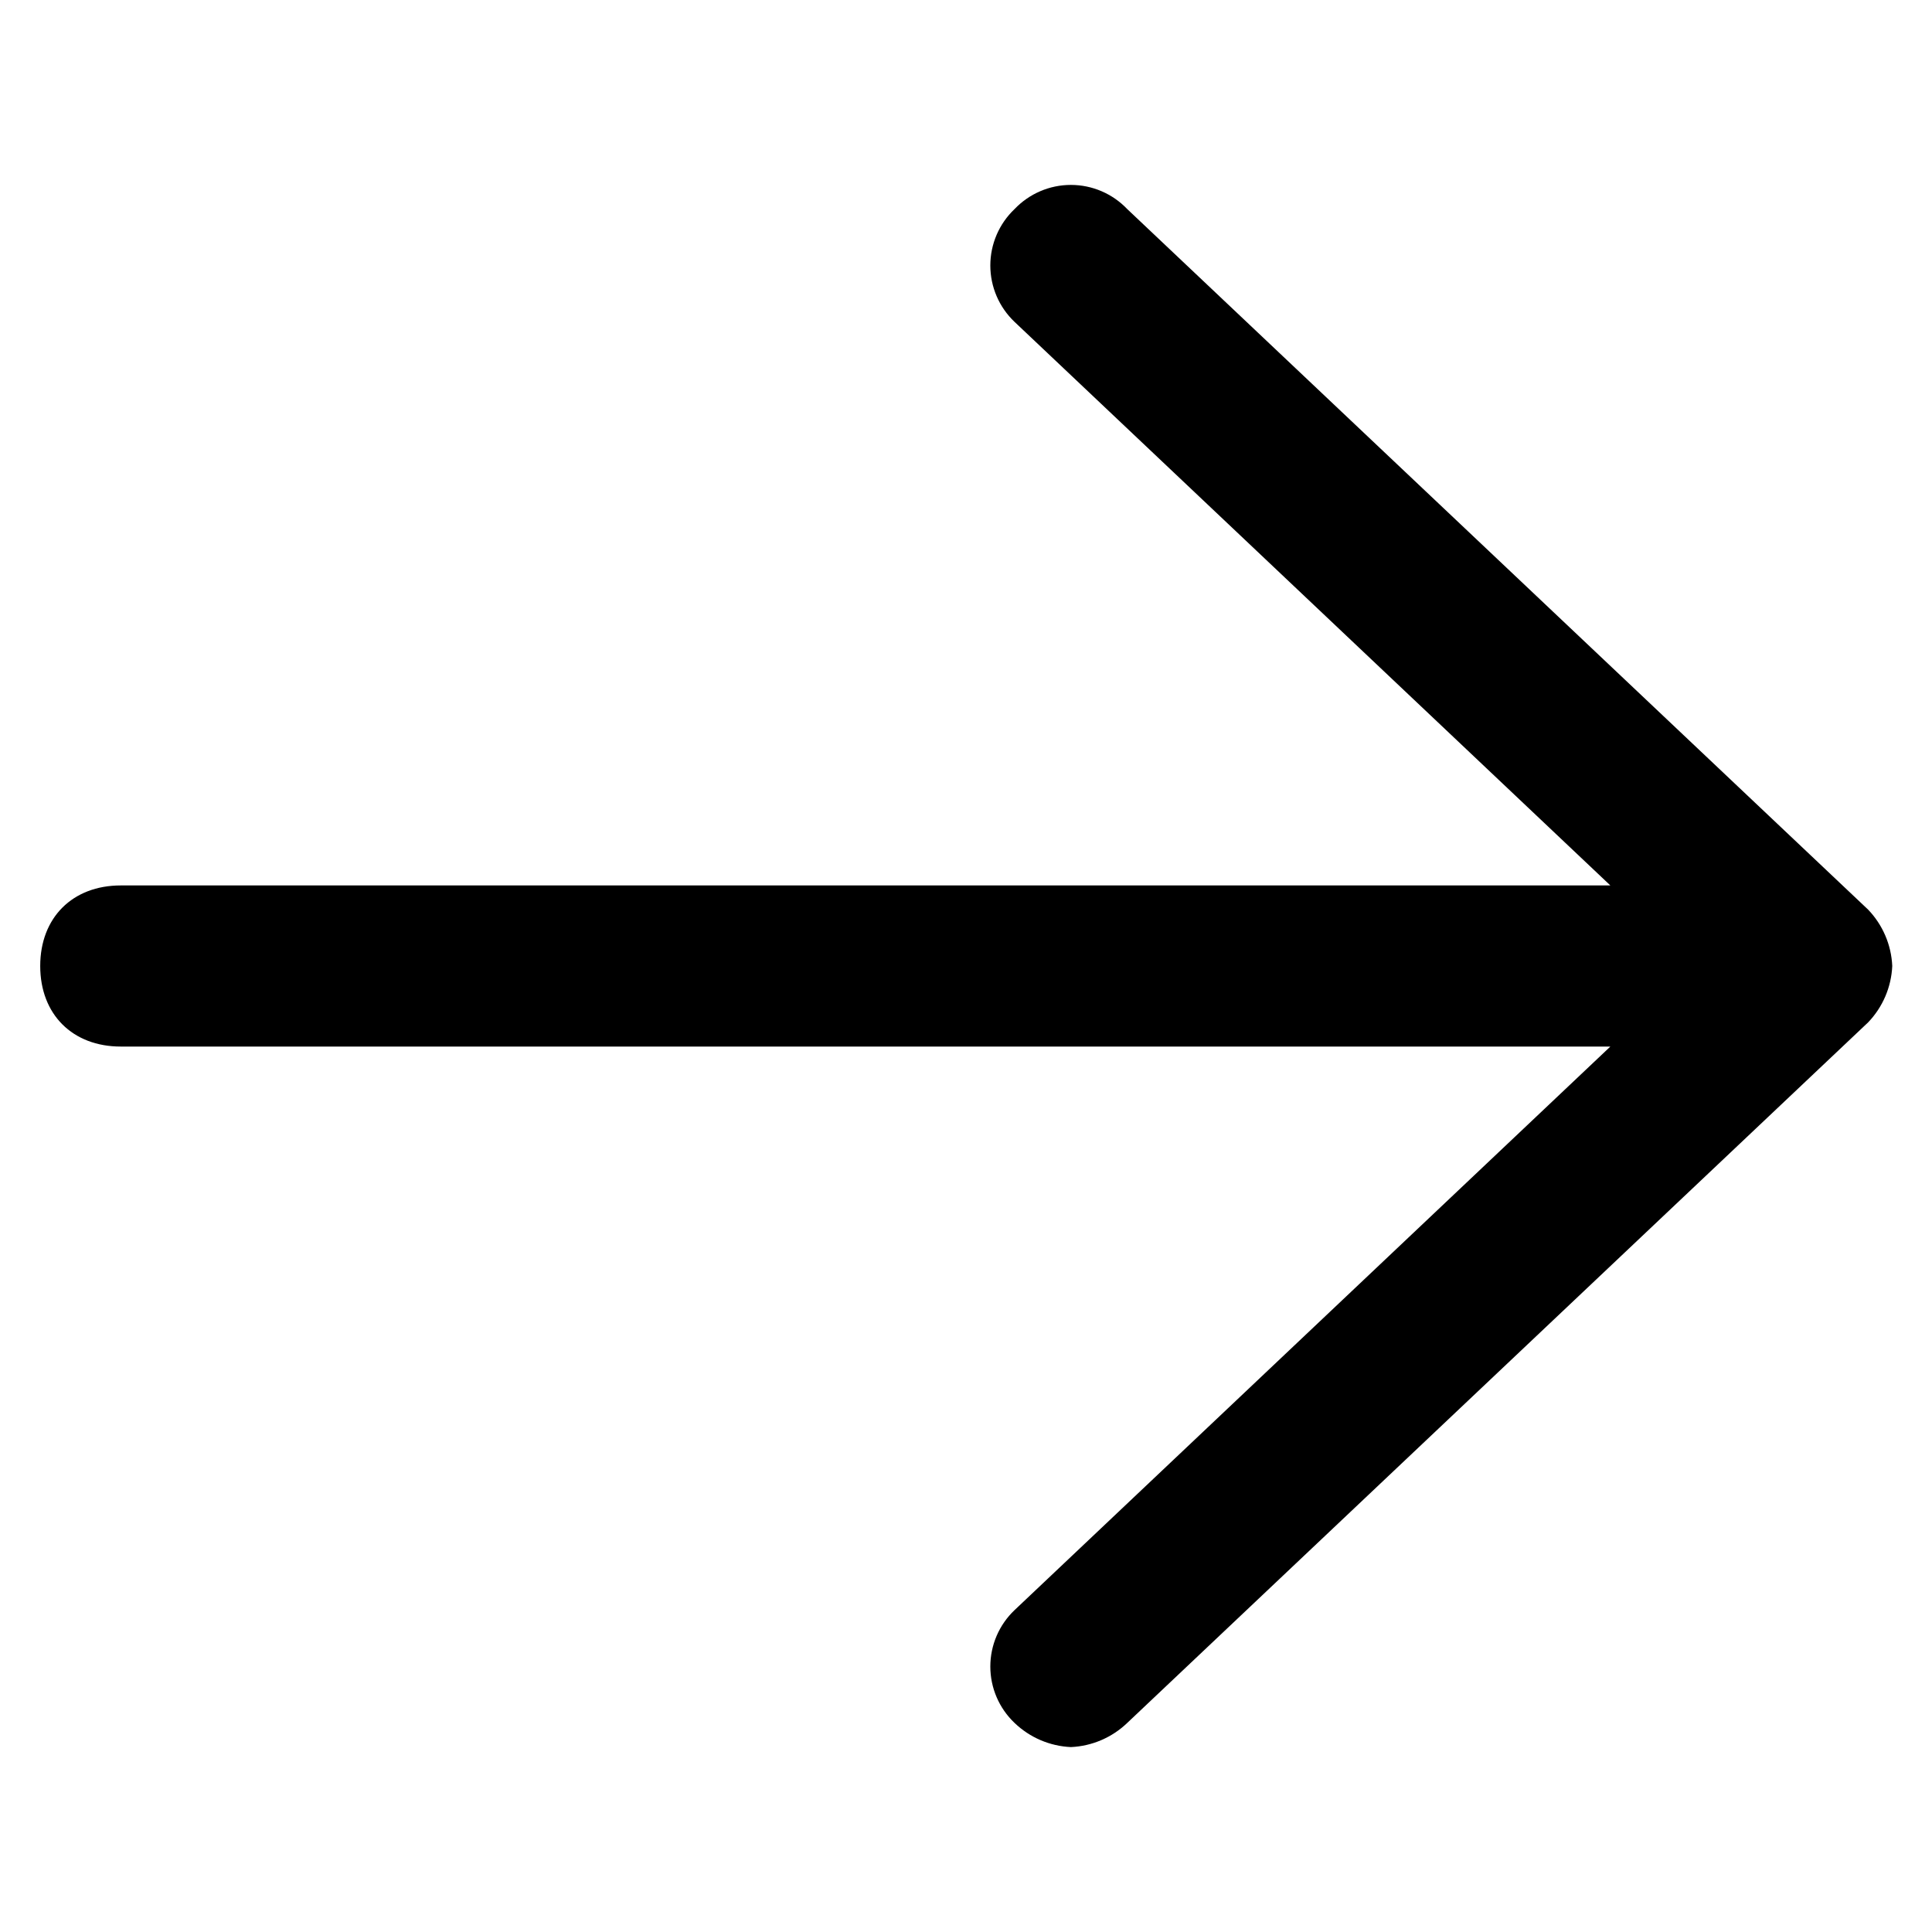
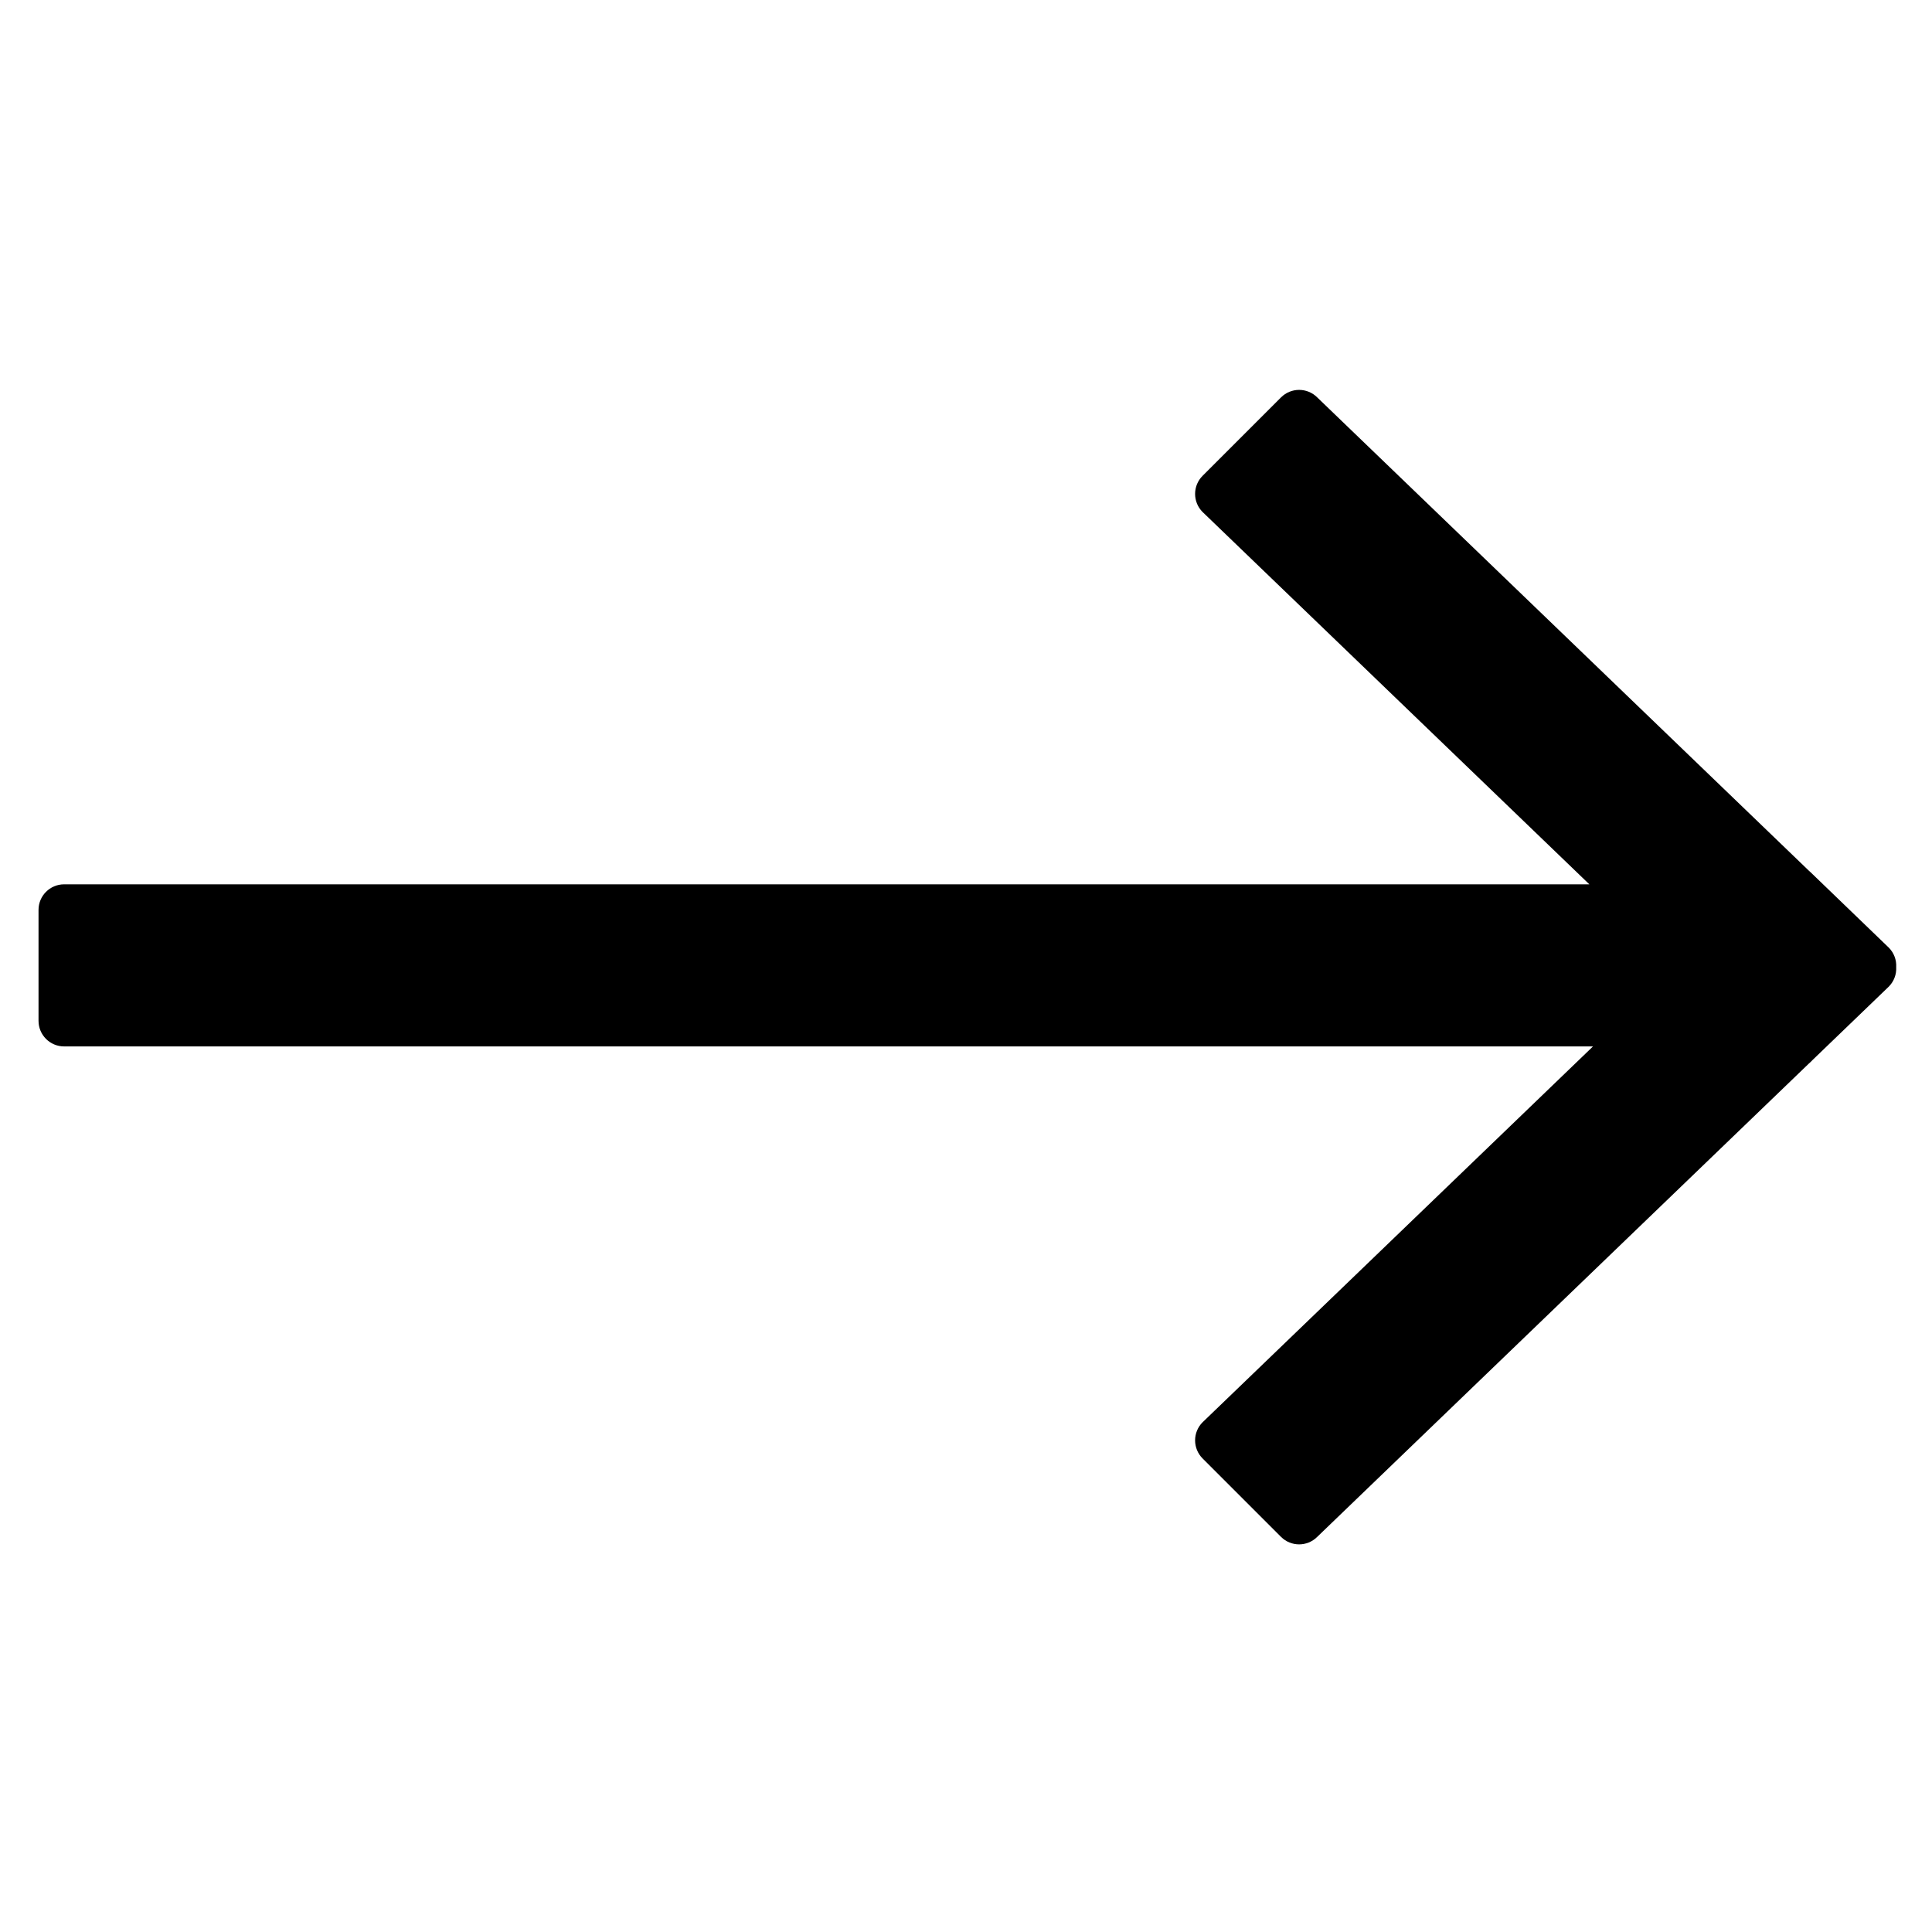
- <svg xmlns="http://www.w3.org/2000/svg" t="1626318258610" class="icon" viewBox="0 0 1170 1024" version="1.1" p-id="29051" width="200" height="200">
-   <path d="M1131.301 477.842L682.642 53.614a47.104 47.104 0 0 0-68.242 0 47.104 47.104 0 0 0 0 68.315l360.814 341.285H73.143C43.886 463.214 24.357 482.743 24.357 512s19.529 48.786 48.786 48.786h902.071L614.4 902.071a47.104 47.104 0 0 0 0 68.315 52.663 52.663 0 0 0 34.158 14.629 52.663 52.663 0 0 0 34.085-14.629l448.658-424.229a52.663 52.663 0 0 0 14.629-34.158 52.663 52.663 0 0 0-14.629-34.158z" p-id="29052" />
+ <svg xmlns="http://www.w3.org/2000/svg" t="1626766447938" class="icon" viewBox="0 0 1024 1024" version="1.1" p-id="13934" width="200" height="200">
+   <path d="M33.983 554.621L844.327 554.621 637.4 753.824c-5.297 5.298-5.297 13.886 0 19.185l41.563 41.565a13.57 13.57 0 0 0 19.187 0l260.49-250.773c0.3-0.253 0.597-0.514 0.88-0.795l1.392-1.392 40.174-38.673a13.531 13.531 0 0 0 3.938-10.329 13.524 13.524 0 0 0-3.935-10.354l-41.566-40.065c-0.269-0.264-0.55-0.511-0.831-0.751l-260.54-250.816a13.567 13.567 0 0 0-19.187 1e-8l-41.566 41.566c-5.297 5.297-5.297 13.886-1e-8 19.187L842.385 468.712l-808.399 0c-7.492 0-13.565 6.073-13.565 13.564l0 58.784c0 7.49 6.073 13.565 13.565 13.565l-0.003-0.004z" p-id="13935" />
</svg>
